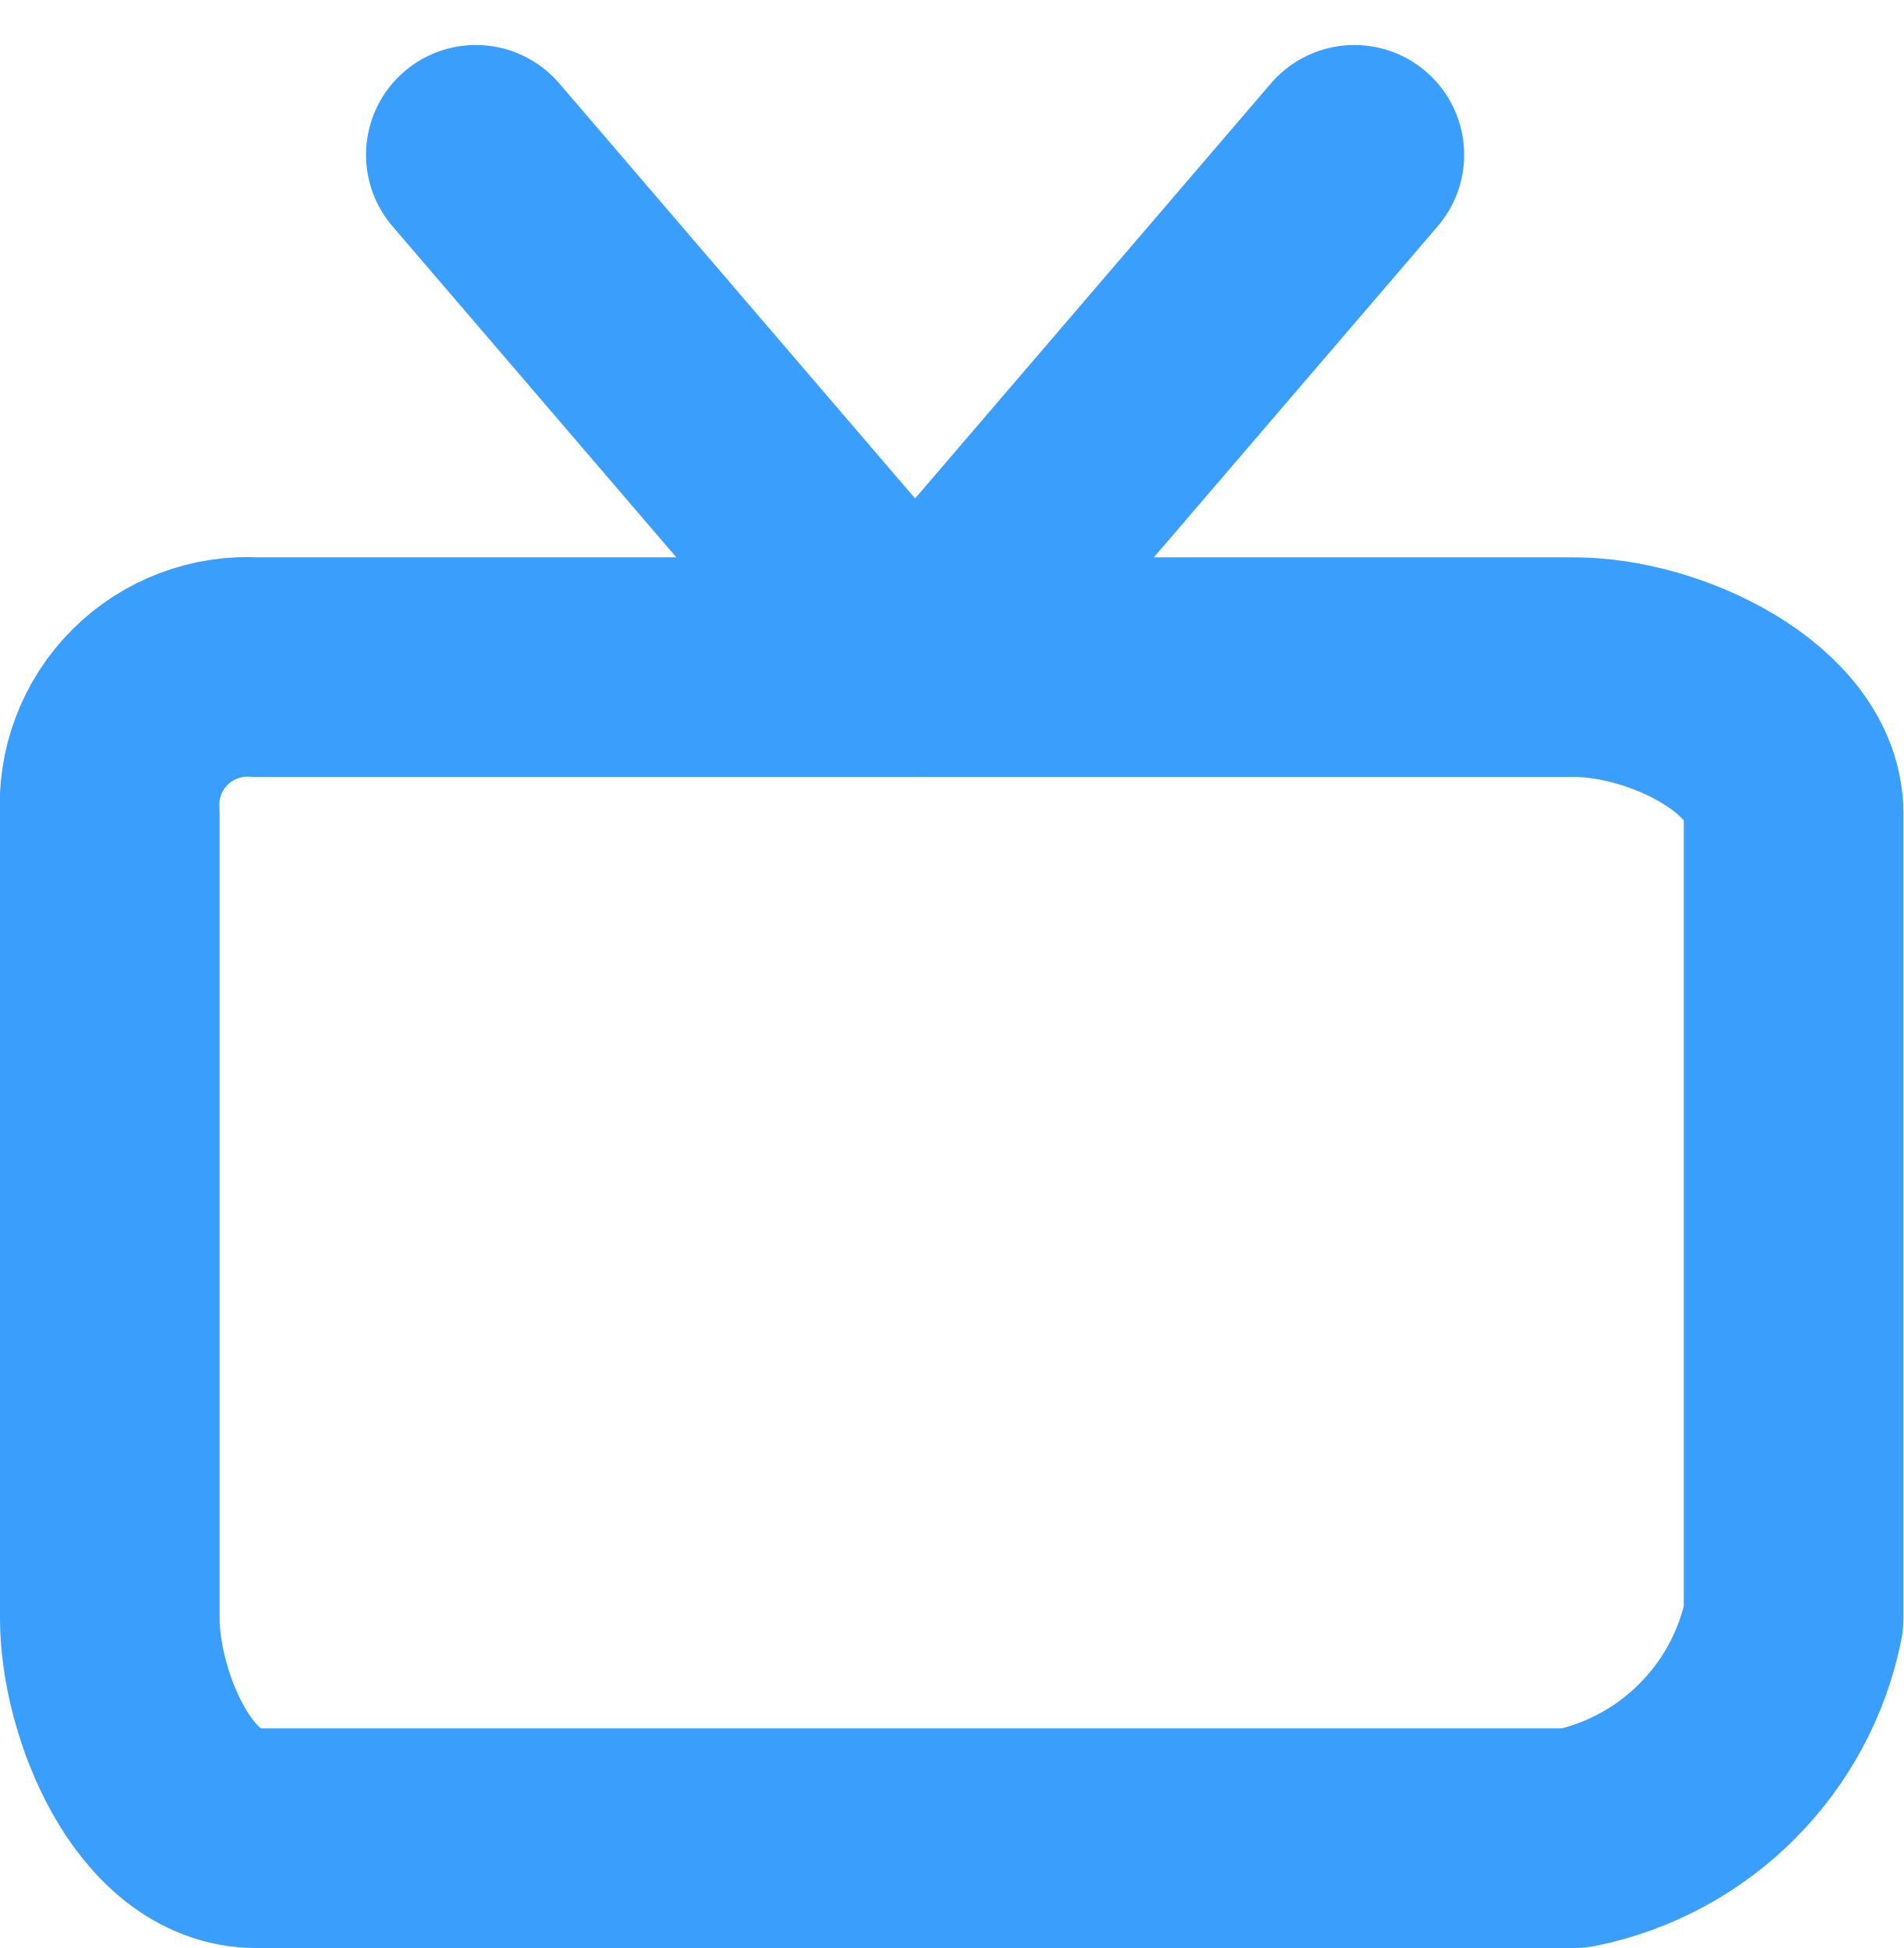
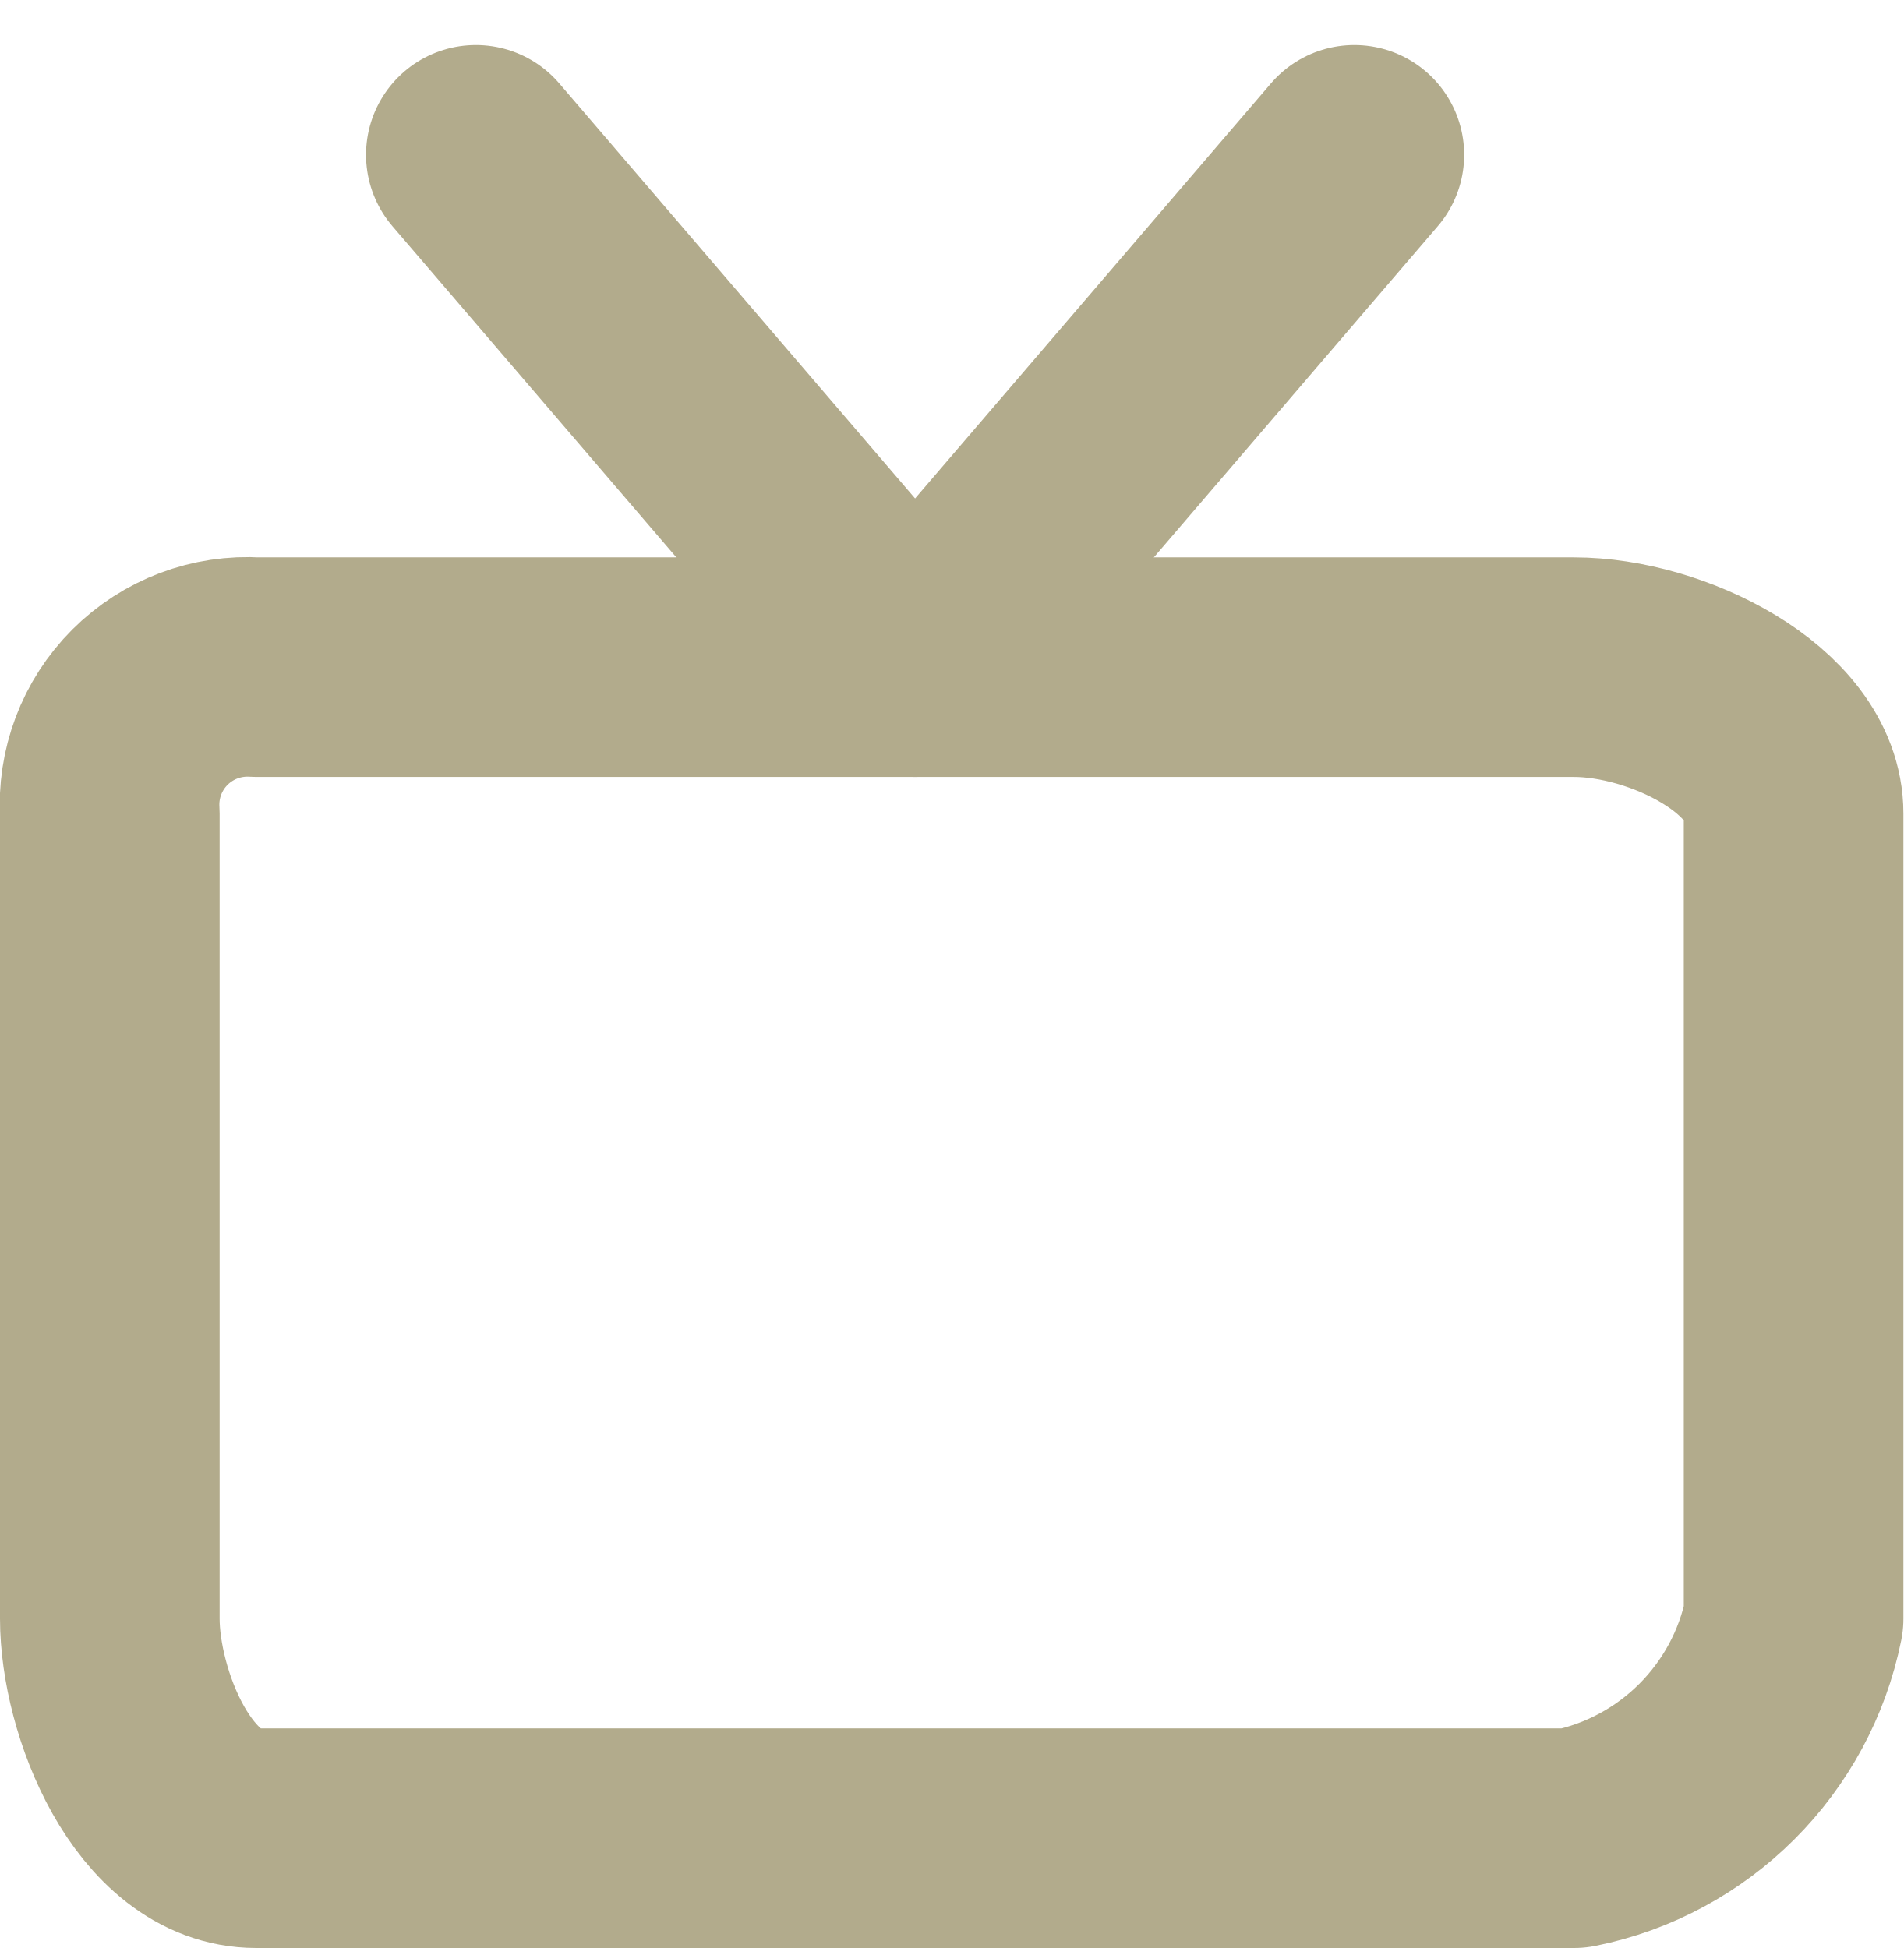
<svg xmlns="http://www.w3.org/2000/svg" width="26" height="26.615" viewBox="0 0 26 26.615">
  <g id="Icon_feather-tv" data-name="Icon feather-tv" transform="translate(-2 -1.385)">
-     <path id="Path_1" data-name="Path 1" d="M5.5,10.5h18c1.27,0,3,.859,3,2v11a3.837,3.837,0,0,1-3,3H5.5c-1.27,0-2-1.859-2-3v-11A1.883,1.883,0,0,1,5.5,10.5Z" transform="translate(0 0)" fill="none" stroke="#3a9efd" stroke-linecap="round" stroke-linejoin="round" stroke-width="3" />
-     <path id="Path_2" data-name="Path 2" d="M22.5,3.5l-6,7-6-7" transform="translate(-2)" fill="none" stroke="#3a9efd" stroke-linecap="round" stroke-linejoin="round" stroke-width="3" />
+     <path id="Path_1" data-name="Path 1" d="M5.5,10.5h18c1.27,0,3,.859,3,2v11a3.837,3.837,0,0,1-3,3H5.5c-1.27,0-2-1.859-2-3v-11A1.883,1.883,0,0,1,5.5,10.5Z" transform="translate(0 0)" fill="none" stroke="#B2AB8C" stroke-linecap="round" stroke-linejoin="round" stroke-width="3" />
+     <path id="Path_2" data-name="Path 2" d="M22.5,3.5l-6,7-6-7" transform="translate(-2)" fill="none" stroke="#B2AB8C" stroke-linecap="round" stroke-linejoin="round" stroke-width="3" />
  </g>
</svg>
